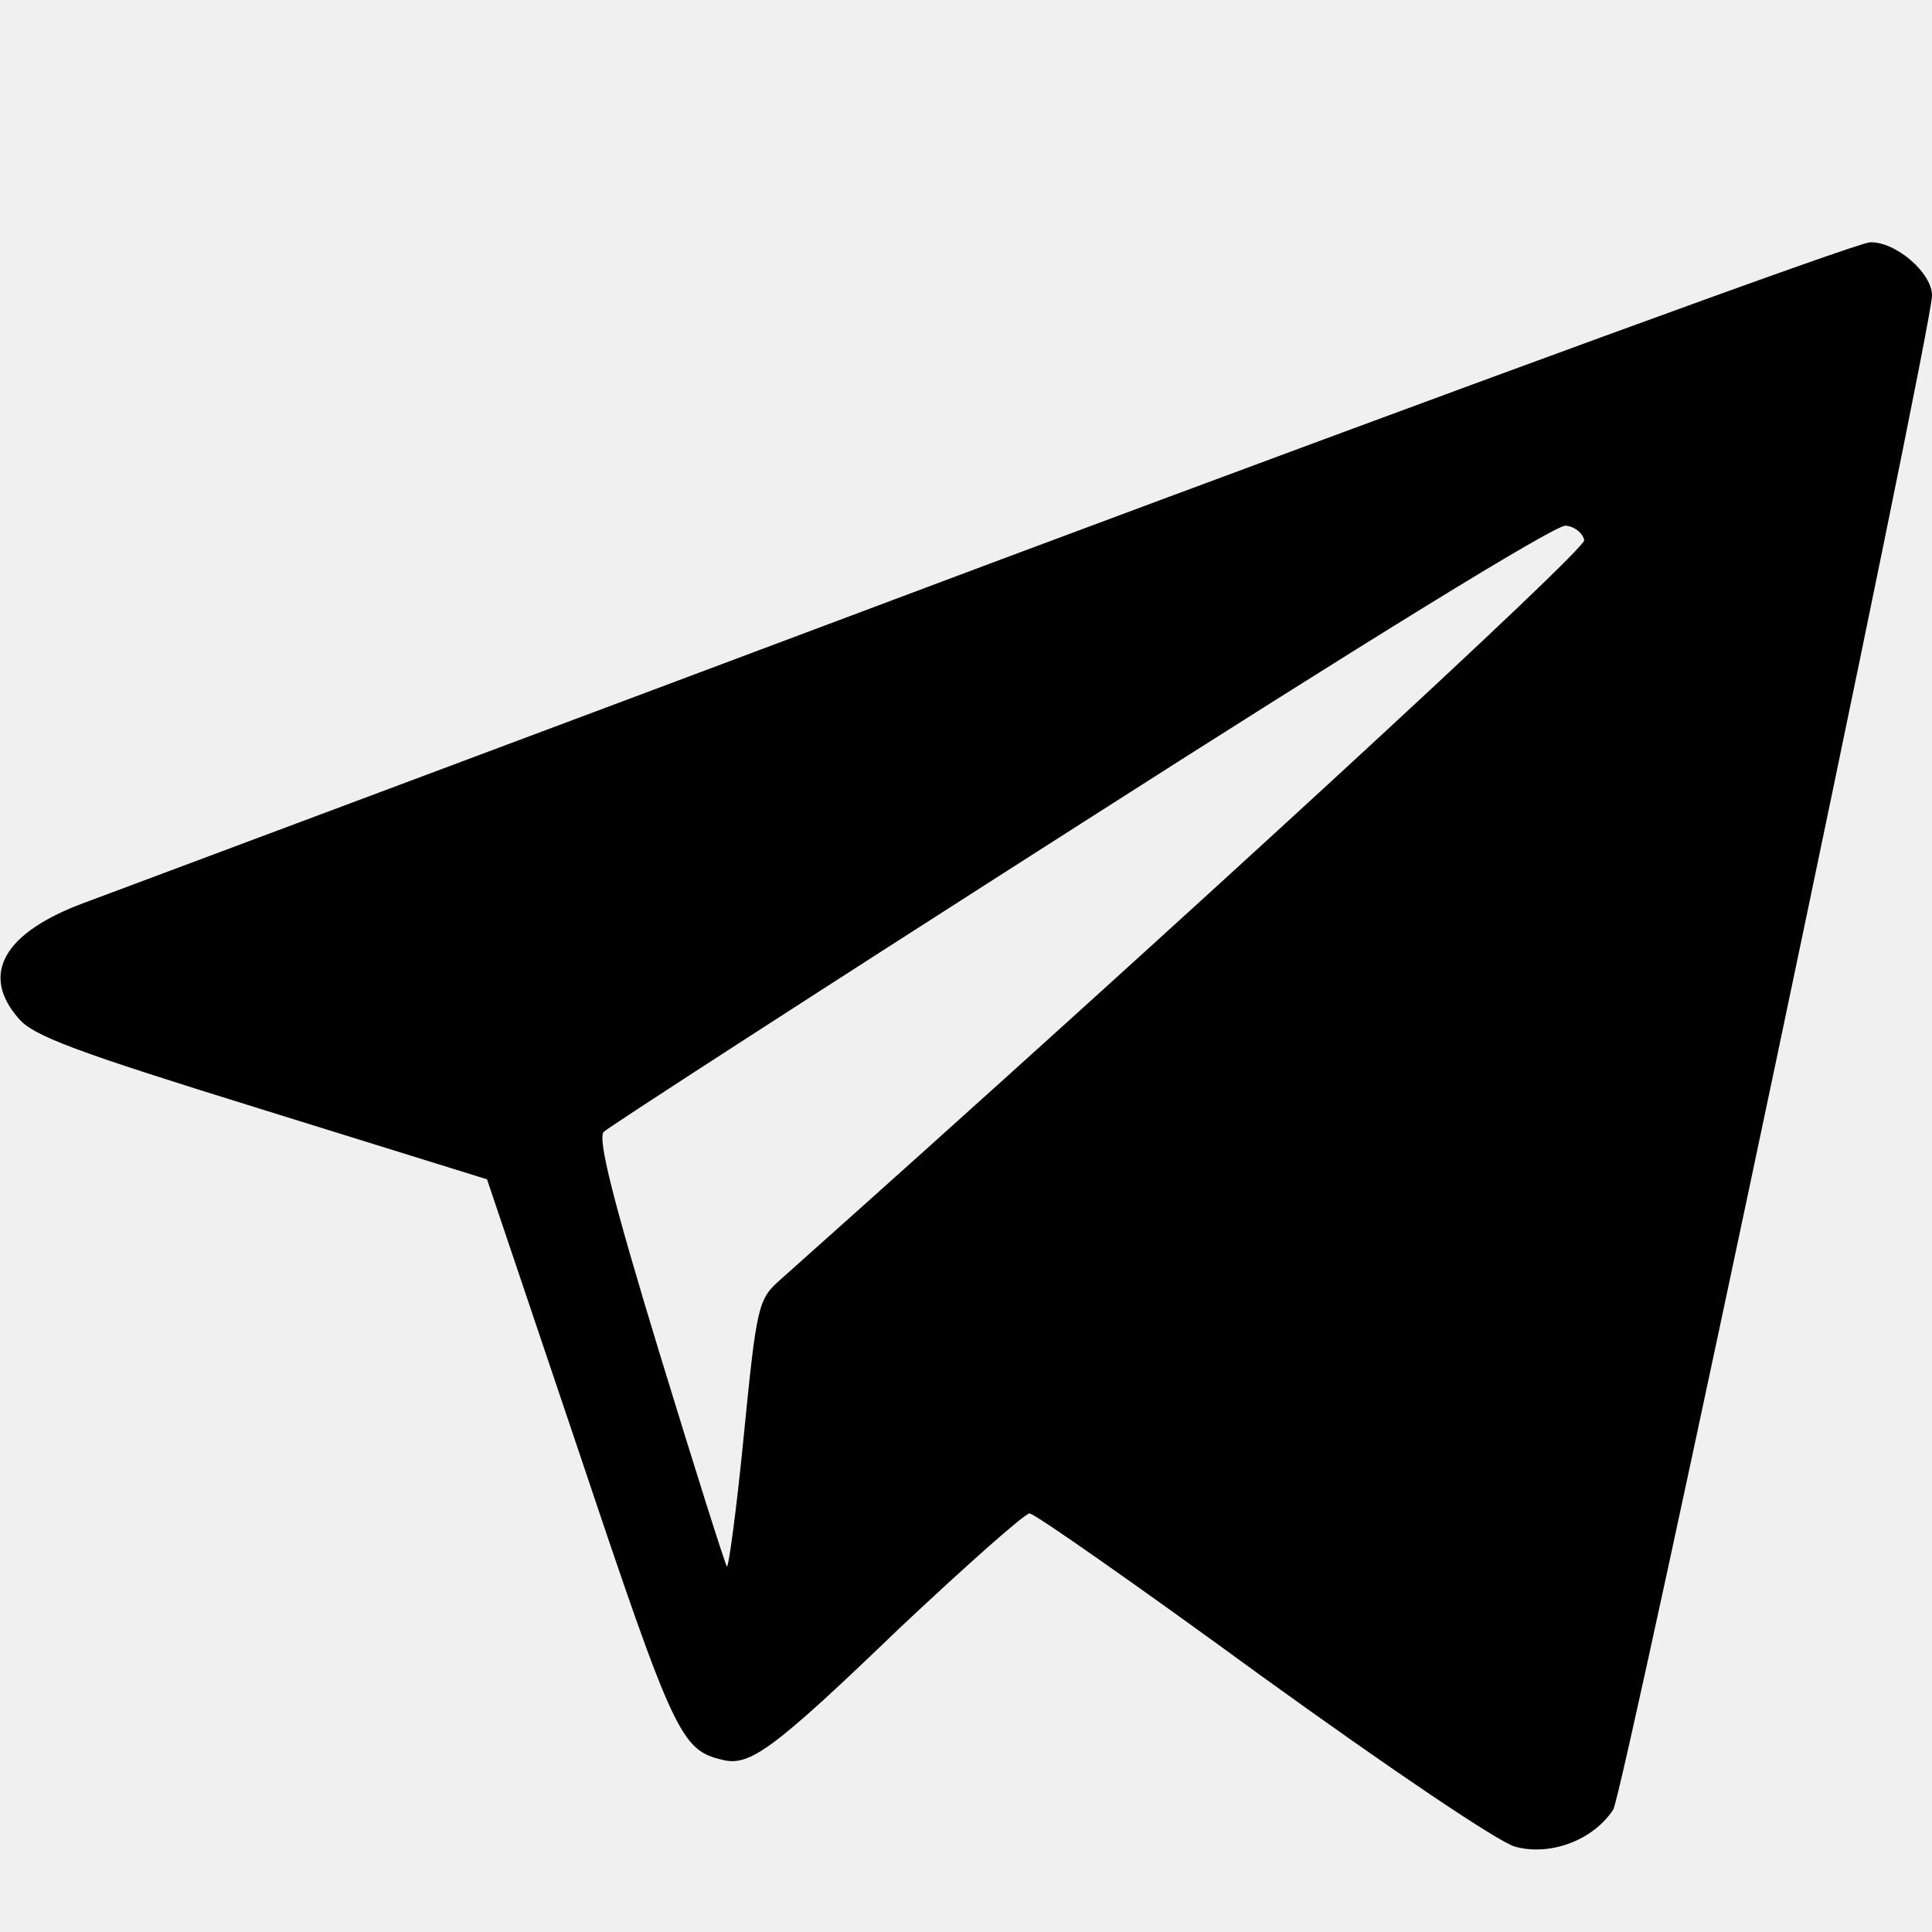
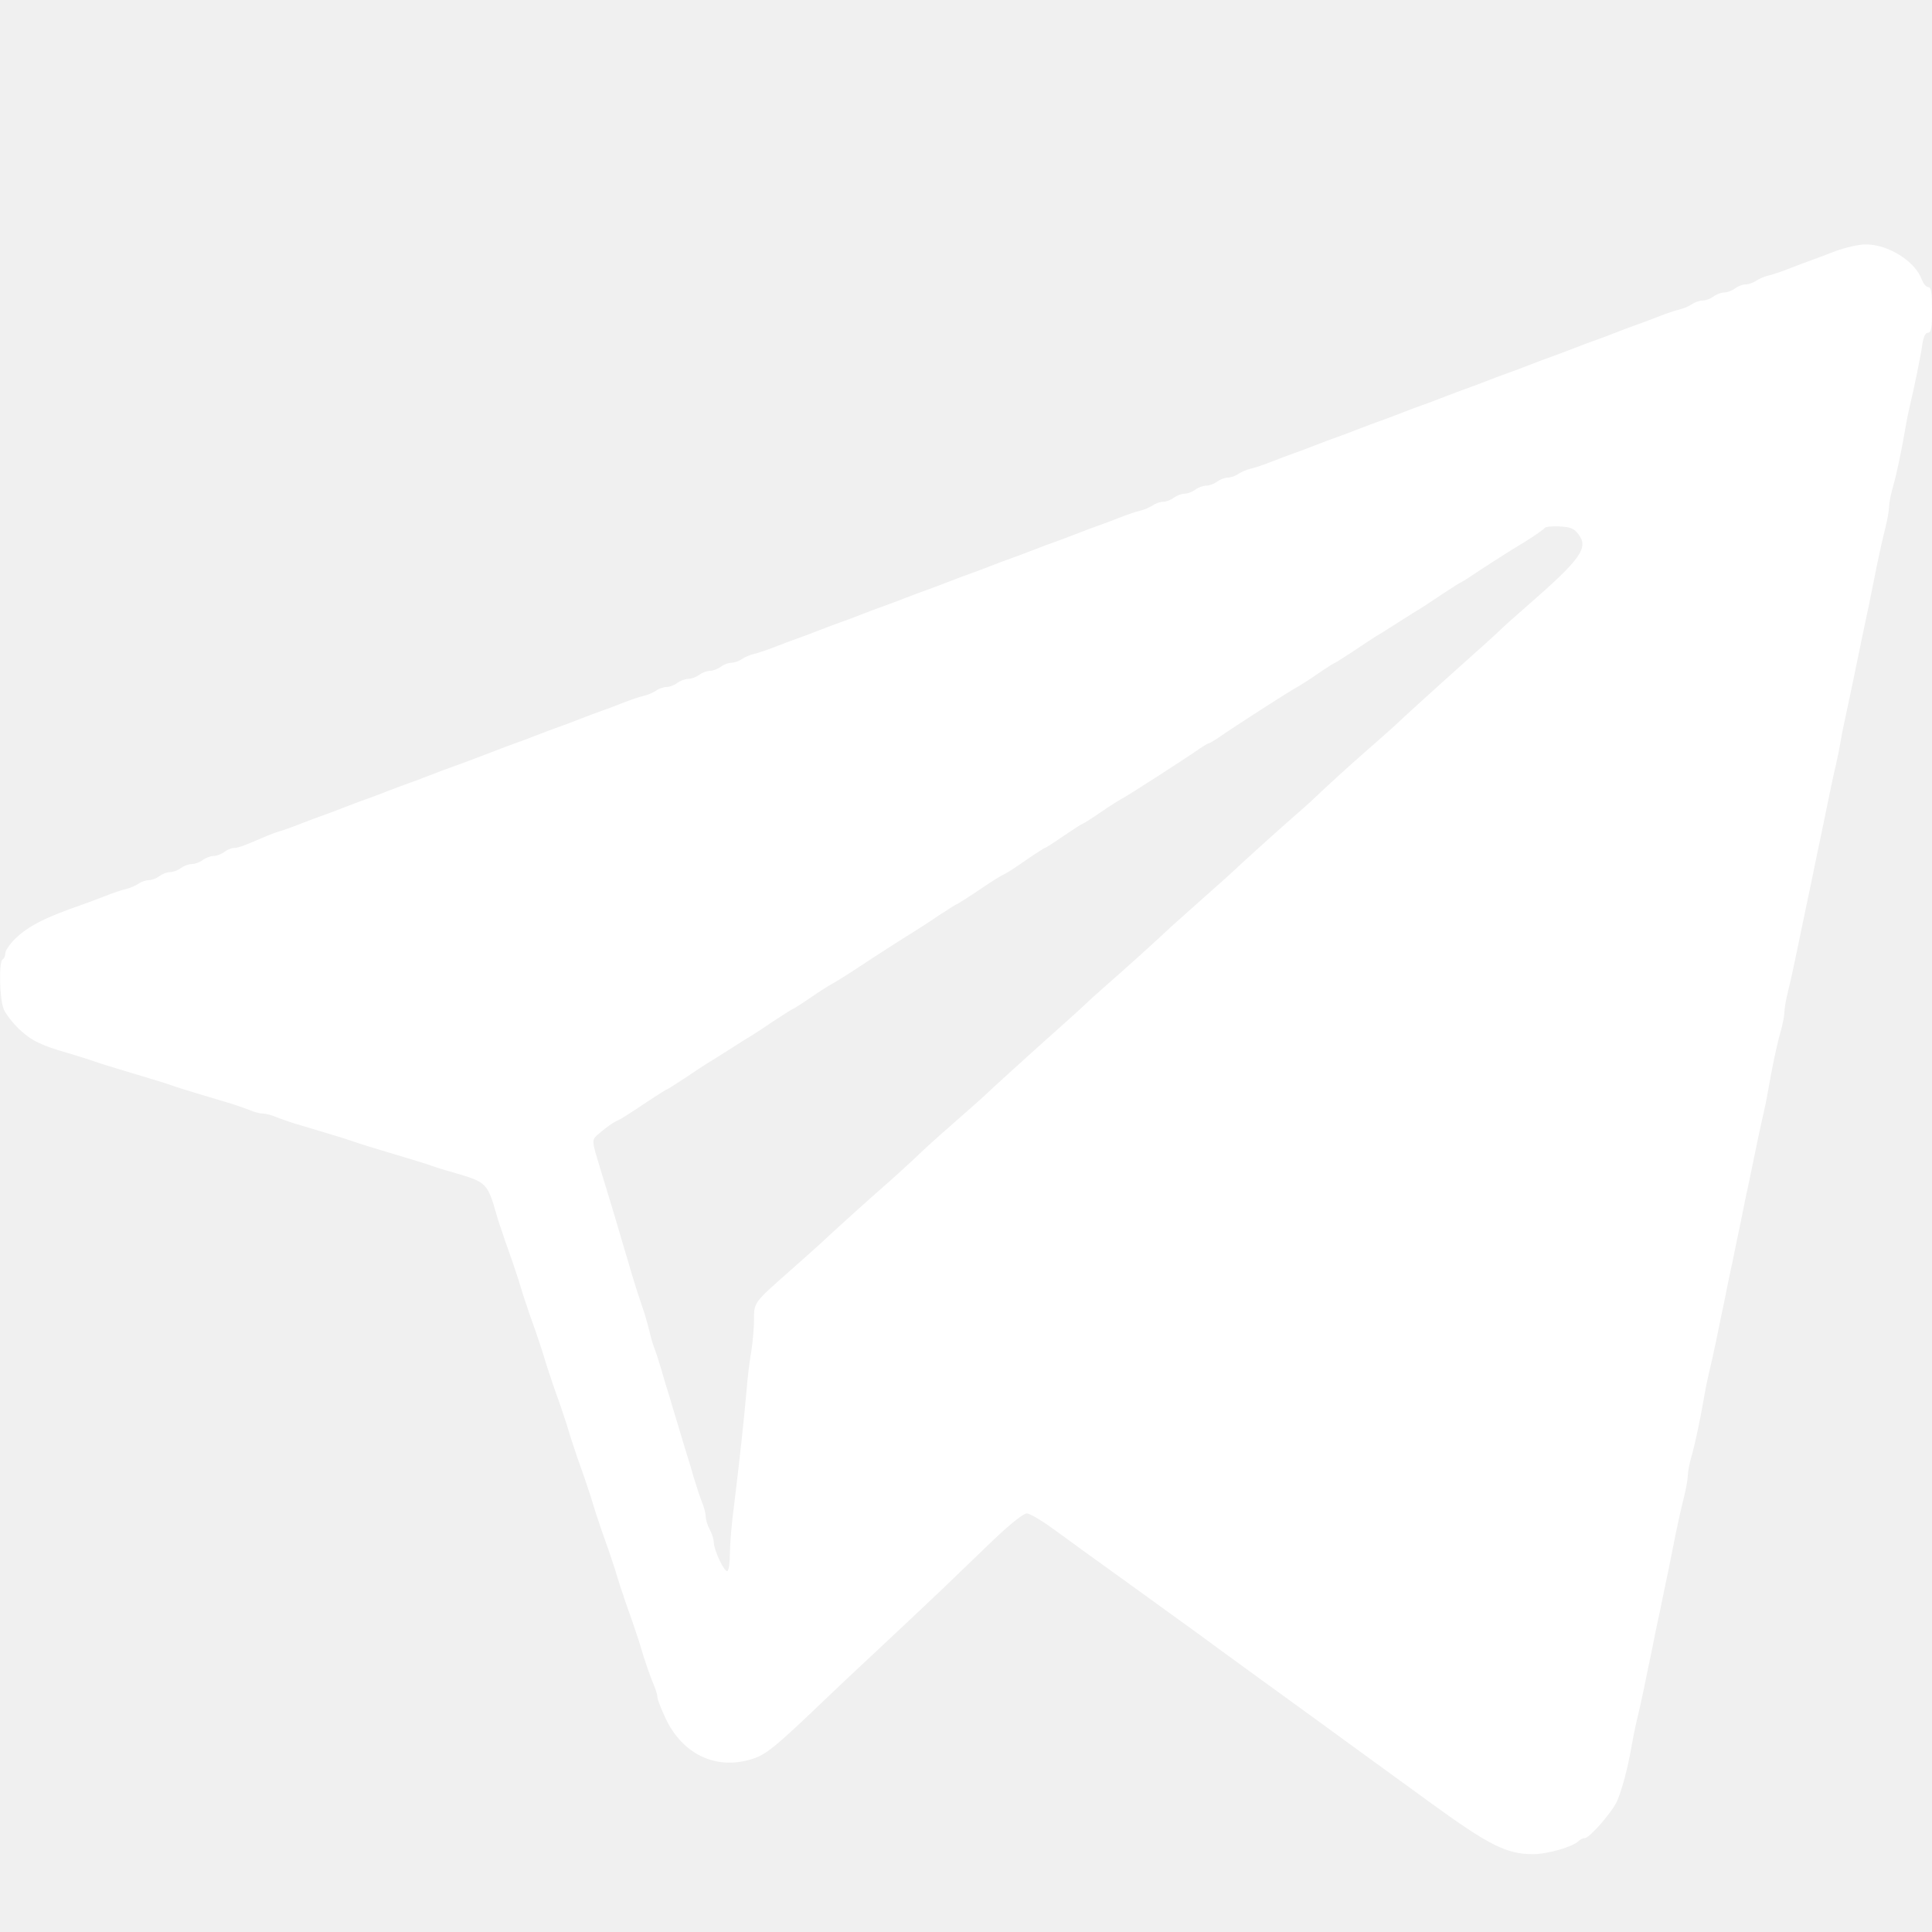
- <svg xmlns="http://www.w3.org/2000/svg" version="1.0" width="240pt" height="240pt" viewBox="0 0 240 240" preserveAspectRatio="xMidYMid meet">
-   <g transform="translate(0,240) scale(0.1,-0.1)" fill="#000000" stroke="none">
-     <path d="M1230 1700 c-586 -220 -1092 -409 -1124 -421 -101 -37 -131 -89 -83 -144 18 -22 73 -42 302 -113 l280 -87 116 -344 c116 -346 125 -365 176 -377 34 -9 63 12 221 164 83 78 155 142 161 142 6 0 136 -91 288 -202 162 -117 294 -206 315 -212 44 -12 97 8 122 46 13 21 396 1839 396 1881 0 28 -45 67 -77 66 -15 0 -507 -180 -1093 -399z m738 29 c2 -12 -503 -477 -999 -919 -27 -24 -29 -31 -45 -193 -9 -92 -19 -165 -21 -163 -2 2 -40 122 -84 266 -57 187 -77 266 -69 274 6 6 272 178 593 383 347 222 590 372 602 370 11 -1 21 -9 23 -18z" />
+ <svg xmlns="http://www.w3.org/2000/svg" version="1.0" width="720pt" height="720pt" viewBox="0 0 720 720" preserveAspectRatio="xMidYMid meet">
+   <g transform="translate(0,720) scale(0.1,-0.1)" fill="#ffffff" stroke="none">
+     <path d="M6840 6264 c-36 -14 -76 -29 -90 -34 -14 -5 -50 -18 -80 -30 -30 -12 -66 -24 -80 -27 -14 -3 -34 -12 -45 -19 -11 -8 -29 -14 -40 -14 -11 0 -29 -7 -39 -15 -11 -8 -29 -15 -40 -15 -12 0 -30 -7 -40 -15 -11 -8 -29 -15 -41 -15 -11 0 -29 -6 -40 -14 -11 -7 -31 -16 -45 -19 -14 -3 -50 -15 -80 -27 -30 -12 -66 -25 -80 -30 -14 -5 -50 -18 -80 -30 -30 -12 -66 -25 -80 -30 -14 -5 -50 -18 -80 -30 -30 -12 -66 -25 -80 -30 -14 -5 -50 -18 -80 -30 -30 -12 -66 -25 -80 -30 -14 -5 -50 -18 -80 -30 -30 -12 -66 -25 -80 -30 -14 -5 -50 -18 -80 -30 -30 -12 -66 -25 -80 -30 -14 -5 -50 -18 -80 -30 -30 -12 -66 -25 -80 -30 -14 -5 -50 -18 -80 -30 -30 -12 -66 -25 -80 -30 -14 -5 -50 -18 -80 -30 -30 -12 -66 -25 -80 -30 -14 -5 -50 -18 -80 -30 -30 -12 -66 -24 -80 -27 -14 -3 -34 -12 -45 -19 -11 -8 -29 -14 -40 -14 -11 0 -29 -7 -39 -15 -11 -8 -29 -15 -41 -15 -12 0 -30 -7 -41 -15 -10 -8 -28 -15 -40 -15 -11 0 -29 -7 -40 -15 -10 -8 -28 -15 -39 -15 -11 0 -29 -6 -40 -14 -11 -7 -31 -16 -45 -19 -14 -3 -50 -15 -80 -27 -30 -12 -66 -25 -80 -30 -14 -5 -50 -18 -80 -30 -30 -12 -66 -25 -80 -30 -14 -5 -50 -18 -80 -30 -30 -12 -66 -25 -80 -30 -14 -5 -50 -18 -80 -30 -30 -12 -66 -25 -80 -30 -14 -5 -50 -18 -80 -30 -30 -12 -66 -25 -80 -30 -14 -5 -50 -18 -80 -30 -30 -12 -66 -25 -80 -30 -14 -5 -50 -18 -80 -30 -30 -12 -66 -25 -80 -30 -14 -5 -50 -18 -80 -30 -30 -12 -66 -25 -80 -30 -14 -5 -50 -18 -80 -30 -30 -12 -66 -24 -80 -27 -14 -3 -34 -12 -45 -19 -11 -8 -29 -14 -40 -14 -11 0 -29 -7 -39 -15 -11 -8 -29 -15 -40 -15 -12 0 -30 -7 -40 -15 -11 -8 -29 -15 -41 -15 -12 0 -30 -7 -41 -15 -10 -8 -28 -15 -39 -15 -11 0 -29 -6 -40 -14 -11 -7 -31 -16 -45 -19 -14 -3 -50 -15 -80 -27 -30 -12 -66 -25 -80 -30 -14 -5 -50 -18 -80 -30 -30 -12 -66 -25 -80 -30 -14 -5 -50 -18 -80 -30 -30 -12 -66 -25 -80 -30 -14 -5 -50 -18 -80 -30 -78 -30 -131 -50 -160 -60 -14 -5 -50 -18 -80 -30 -30 -12 -66 -25 -80 -30 -14 -5 -50 -18 -80 -30 -30 -12 -66 -25 -80 -30 -14 -5 -50 -18 -80 -30 -30 -12 -66 -25 -80 -30 -14 -5 -50 -18 -80 -30 -30 -12 -64 -24 -75 -27 -11 -3 -33 -11 -50 -18 -88 -38 -107 -45 -123 -45 -9 0 -26 -7 -36 -15 -11 -8 -29 -15 -40 -15 -12 0 -30 -7 -40 -15 -11 -8 -29 -15 -41 -15 -12 0 -30 -7 -41 -15 -10 -8 -28 -15 -40 -15 -11 0 -29 -7 -40 -15 -10 -8 -28 -15 -39 -15 -11 0 -29 -6 -40 -14 -11 -7 -31 -16 -45 -19 -14 -3 -50 -15 -80 -27 -30 -12 -66 -25 -80 -30 -142 -49 -204 -81 -253 -128 -20 -20 -37 -44 -37 -53 0 -10 -4 -21 -10 -24 -15 -9 -12 -148 4 -186 8 -19 34 -52 58 -75 45 -42 81 -60 183 -89 33 -10 76 -23 95 -30 19 -7 62 -20 95 -30 126 -38 161 -48 195 -60 19 -7 62 -20 95 -30 33 -10 83 -25 110 -33 28 -8 65 -21 83 -28 18 -8 41 -14 52 -14 11 0 34 -6 52 -14 18 -7 60 -22 93 -31 117 -35 160 -48 195 -60 19 -7 62 -20 95 -30 126 -38 161 -48 195 -60 19 -7 62 -20 95 -29 106 -31 113 -38 145 -151 4 -16 14 -46 21 -65 6 -19 17 -51 24 -70 7 -19 18 -51 24 -70 7 -19 16 -48 21 -65 5 -16 14 -46 21 -65 6 -19 17 -51 24 -70 7 -19 18 -51 24 -70 7 -19 16 -48 21 -65 5 -16 14 -46 21 -65 6 -19 17 -51 24 -70 7 -19 18 -51 24 -70 7 -19 16 -48 21 -65 5 -16 14 -46 21 -65 6 -19 17 -51 24 -70 7 -19 18 -51 24 -70 7 -19 16 -48 21 -65 5 -16 14 -46 21 -65 6 -19 17 -51 24 -70 7 -19 18 -51 24 -70 7 -19 16 -48 21 -65 5 -16 14 -46 21 -65 6 -19 17 -51 24 -70 7 -19 18 -51 24 -70 7 -19 16 -48 21 -65 11 -39 29 -91 46 -133 8 -18 14 -39 14 -47 0 -8 14 -44 31 -80 62 -131 184 -190 313 -153 60 17 87 39 295 238 14 14 98 93 186 175 88 82 196 184 240 226 44 42 127 122 185 178 63 60 113 100 126 101 11 0 54 -25 95 -55 41 -29 88 -64 106 -77 79 -57 296 -213 450 -325 92 -68 233 -170 313 -228 80 -58 204 -148 275 -200 72 -52 139 -101 150 -109 11 -8 61 -44 110 -80 224 -163 289 -196 389 -196 52 0 147 27 169 49 6 6 16 11 23 11 18 0 103 98 121 139 18 42 40 126 52 196 5 28 13 70 19 95 6 25 19 81 28 125 9 44 22 109 30 145 7 36 20 101 30 145 9 44 22 109 30 145 7 36 20 101 29 145 9 44 23 106 31 137 8 32 14 67 14 79 0 12 6 45 14 73 15 52 32 135 46 216 4 25 12 65 18 90 6 25 19 81 28 125 9 44 22 109 30 145 7 36 20 101 30 145 9 44 22 109 30 145 7 36 20 101 30 145 37 182 46 222 56 265 6 25 14 65 18 90 14 81 31 164 46 216 8 28 14 61 14 73 0 12 6 47 14 79 8 31 21 92 30 135 20 94 43 209 63 302 8 39 20 99 28 135 38 185 47 229 57 270 6 25 14 65 18 90 4 25 12 65 18 90 5 25 17 80 26 123 9 42 23 112 32 155 9 42 22 106 30 142 7 36 20 101 29 145 9 44 23 106 31 137 8 32 14 67 14 79 0 12 6 45 14 73 15 52 32 135 46 216 4 25 12 65 18 90 15 62 41 187 47 233 4 23 11 37 20 37 12 0 15 17 15 85 0 66 -3 85 -14 85 -8 0 -18 13 -24 28 -24 68 -127 133 -211 131 -25 0 -75 -12 -111 -25z m-957 -1056 c38 -50 8 -92 -193 -267 -47 -41 -87 -77 -90 -80 -3 -4 -54 -51 -115 -105 -130 -116 -262 -236 -290 -263 -11 -10 -58 -52 -105 -93 -72 -63 -153 -137 -205 -187 -7 -6 -34 -31 -61 -54 -43 -37 -208 -186 -238 -215 -6 -6 -56 -50 -111 -99 -55 -49 -105 -94 -111 -99 -37 -36 -197 -180 -239 -216 -27 -24 -52 -46 -55 -49 -3 -3 -54 -51 -115 -105 -130 -116 -262 -236 -290 -263 -11 -10 -58 -52 -105 -93 -99 -87 -92 -81 -161 -146 -30 -28 -76 -70 -104 -94 -44 -38 -209 -187 -239 -216 -6 -6 -56 -50 -111 -99 -137 -121 -135 -118 -135 -184 0 -31 -5 -83 -10 -116 -6 -33 -15 -105 -19 -160 -10 -109 -23 -233 -46 -420 -9 -66 -15 -146 -15 -177 0 -31 -4 -59 -9 -63 -11 -6 -51 78 -51 109 -1 11 -7 32 -15 46 -8 14 -14 35 -15 47 0 12 -6 37 -14 55 -7 18 -21 60 -31 93 -9 33 -23 78 -30 100 -7 22 -20 67 -30 100 -10 33 -24 78 -30 100 -7 22 -21 67 -30 100 -10 33 -22 71 -28 85 -5 14 -13 41 -17 60 -5 19 -13 49 -18 65 -27 79 -34 103 -47 145 -7 25 -20 68 -28 95 -8 28 -22 75 -31 105 -15 49 -22 75 -56 185 -38 126 -38 114 0 147 19 16 44 34 55 39 22 10 31 16 123 77 35 23 65 42 67 42 2 0 32 19 67 42 35 24 71 47 80 53 9 5 49 30 88 55 39 25 79 50 88 55 9 6 45 29 80 53 35 23 65 42 67 42 2 0 32 19 67 43 35 24 70 46 78 50 8 4 49 29 90 56 66 44 166 108 224 144 11 7 49 31 84 55 35 23 65 42 67 42 2 0 32 19 67 42 69 47 95 63 118 74 8 4 43 27 77 51 35 24 65 43 67 43 3 0 34 20 70 45 37 25 68 45 70 45 3 0 33 19 68 43 35 24 70 46 78 50 25 13 232 146 292 188 15 10 30 19 33 19 3 0 18 9 33 19 60 42 267 175 292 188 8 4 43 26 78 50 35 24 65 43 67 43 2 0 32 19 67 42 35 24 71 47 80 53 9 5 49 30 88 55 39 25 79 50 88 55 9 6 45 29 80 53 35 23 65 42 67 42 2 0 32 19 67 43 35 23 73 47 84 54 10 7 49 31 87 54 37 23 70 46 73 51 3 5 29 8 56 6 42 -2 55 -8 71 -30z" />
  </g>
</svg>
